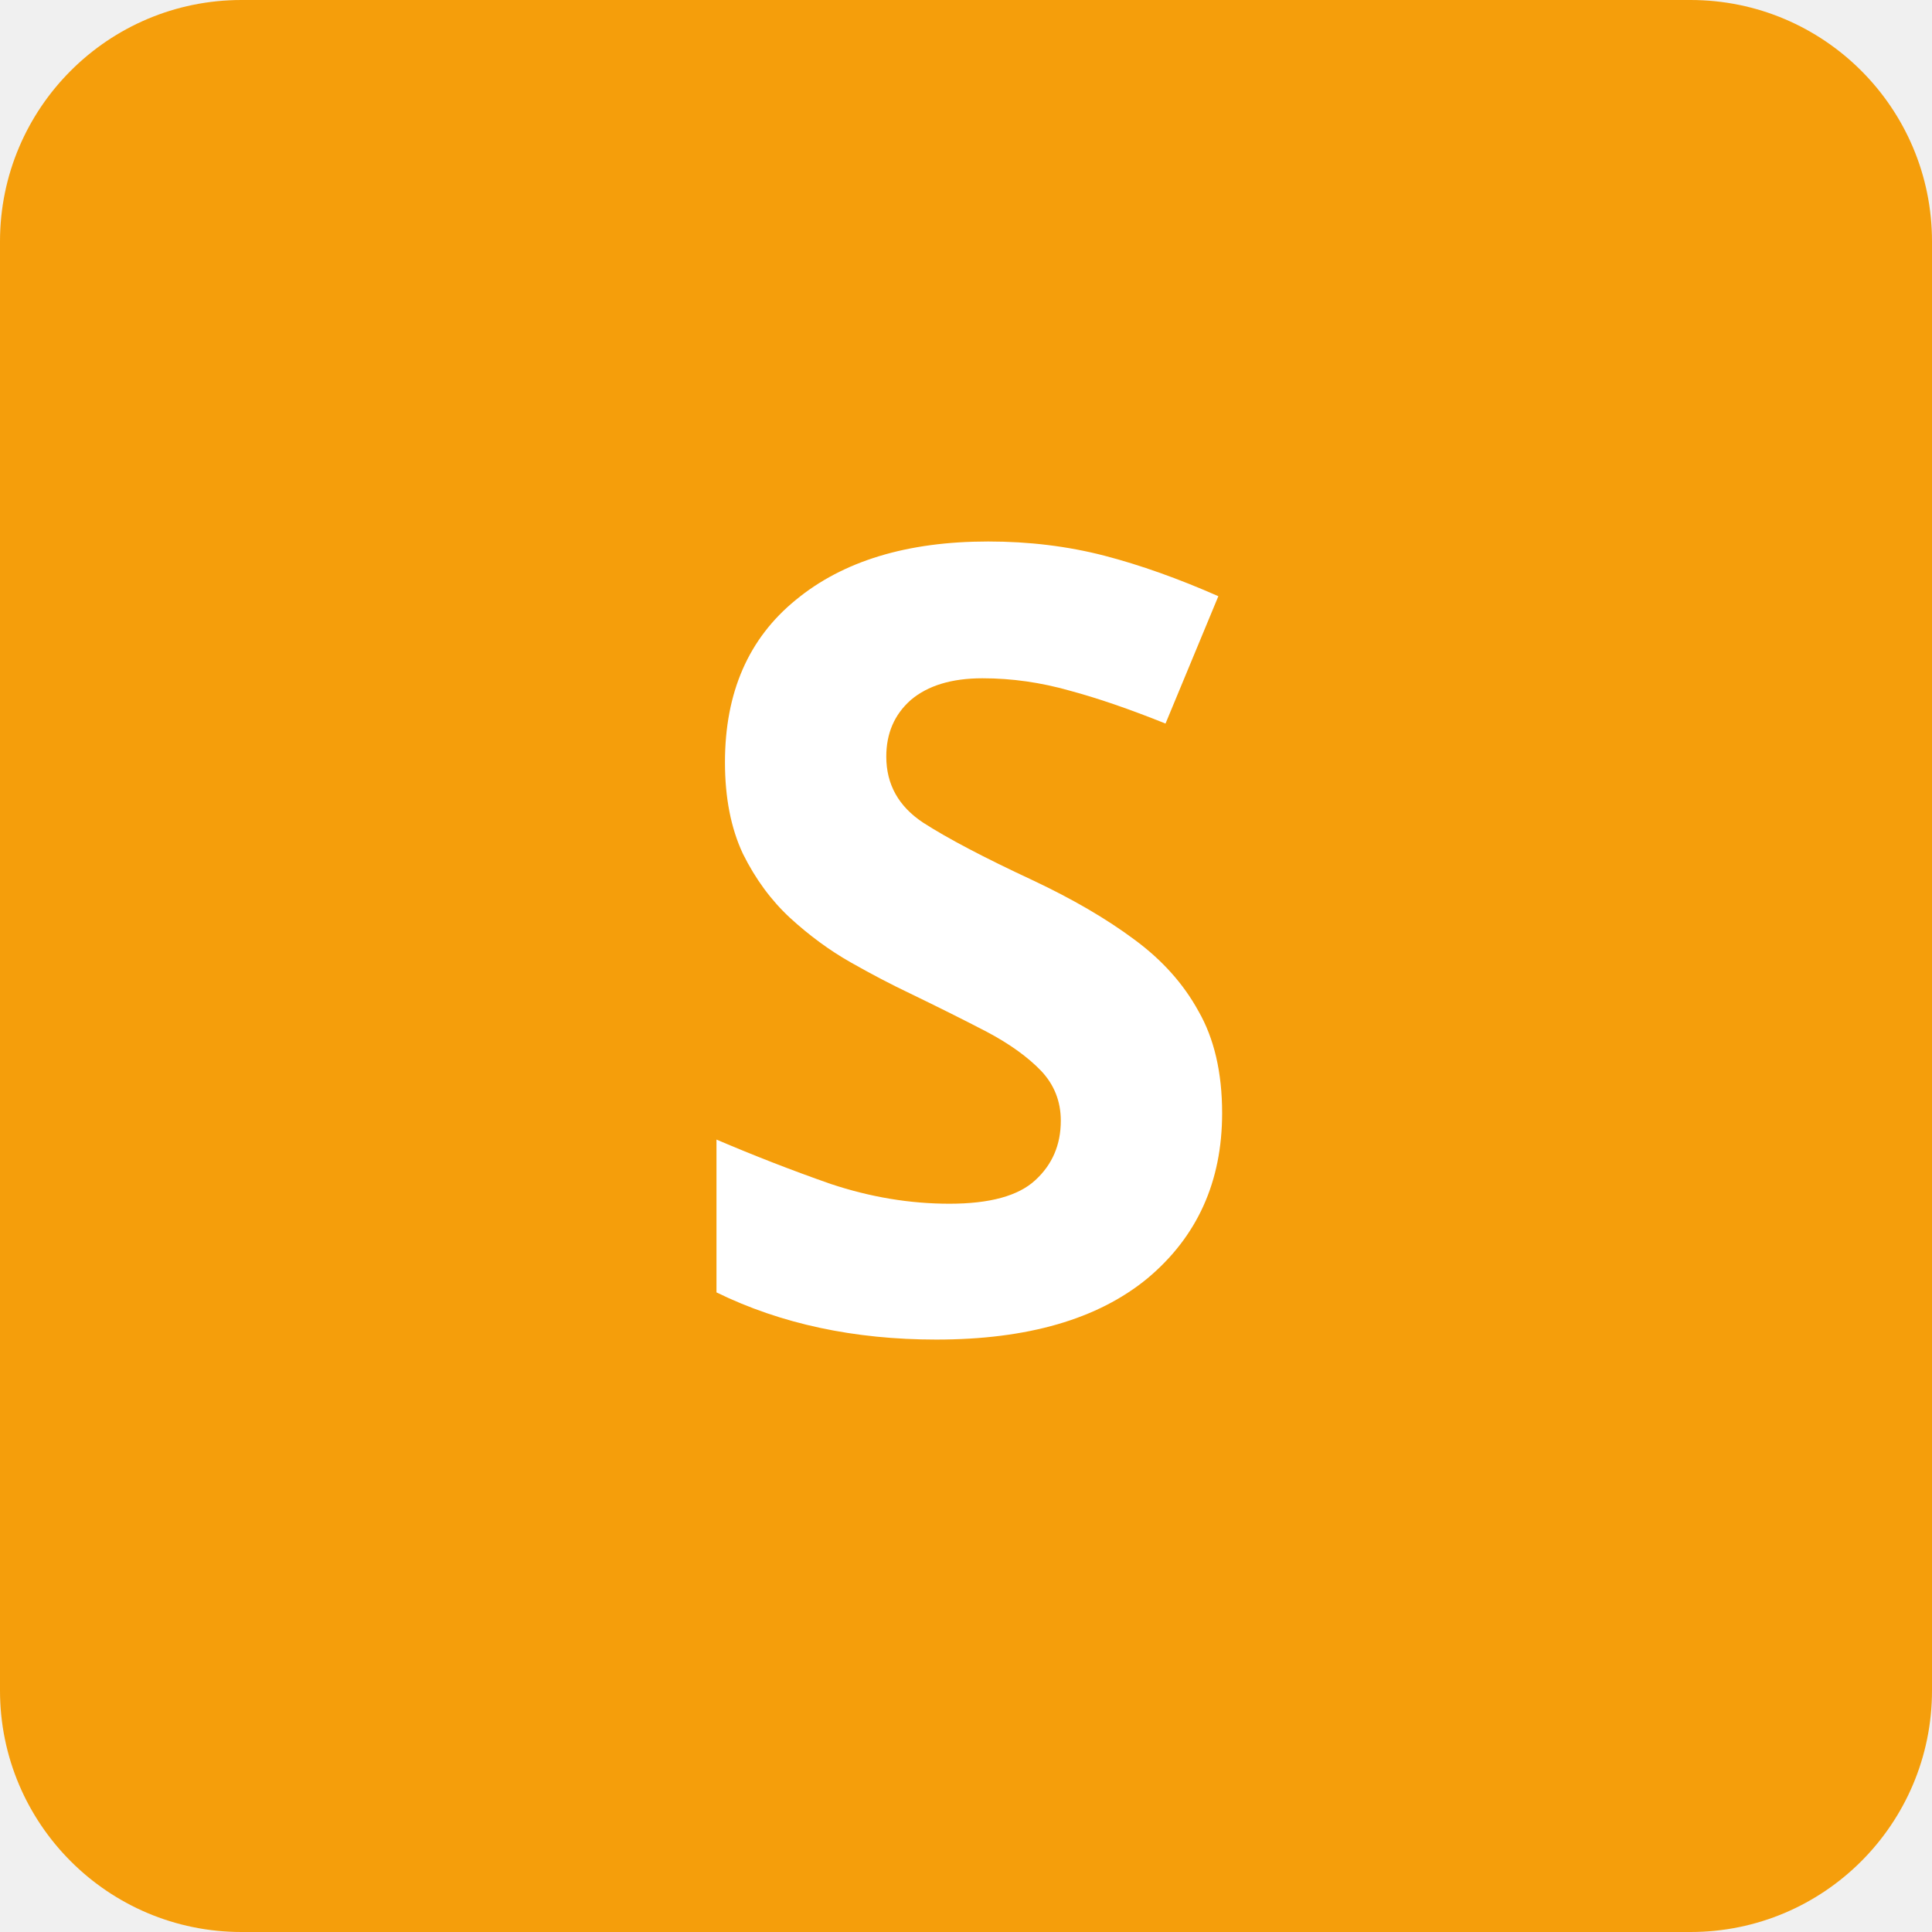
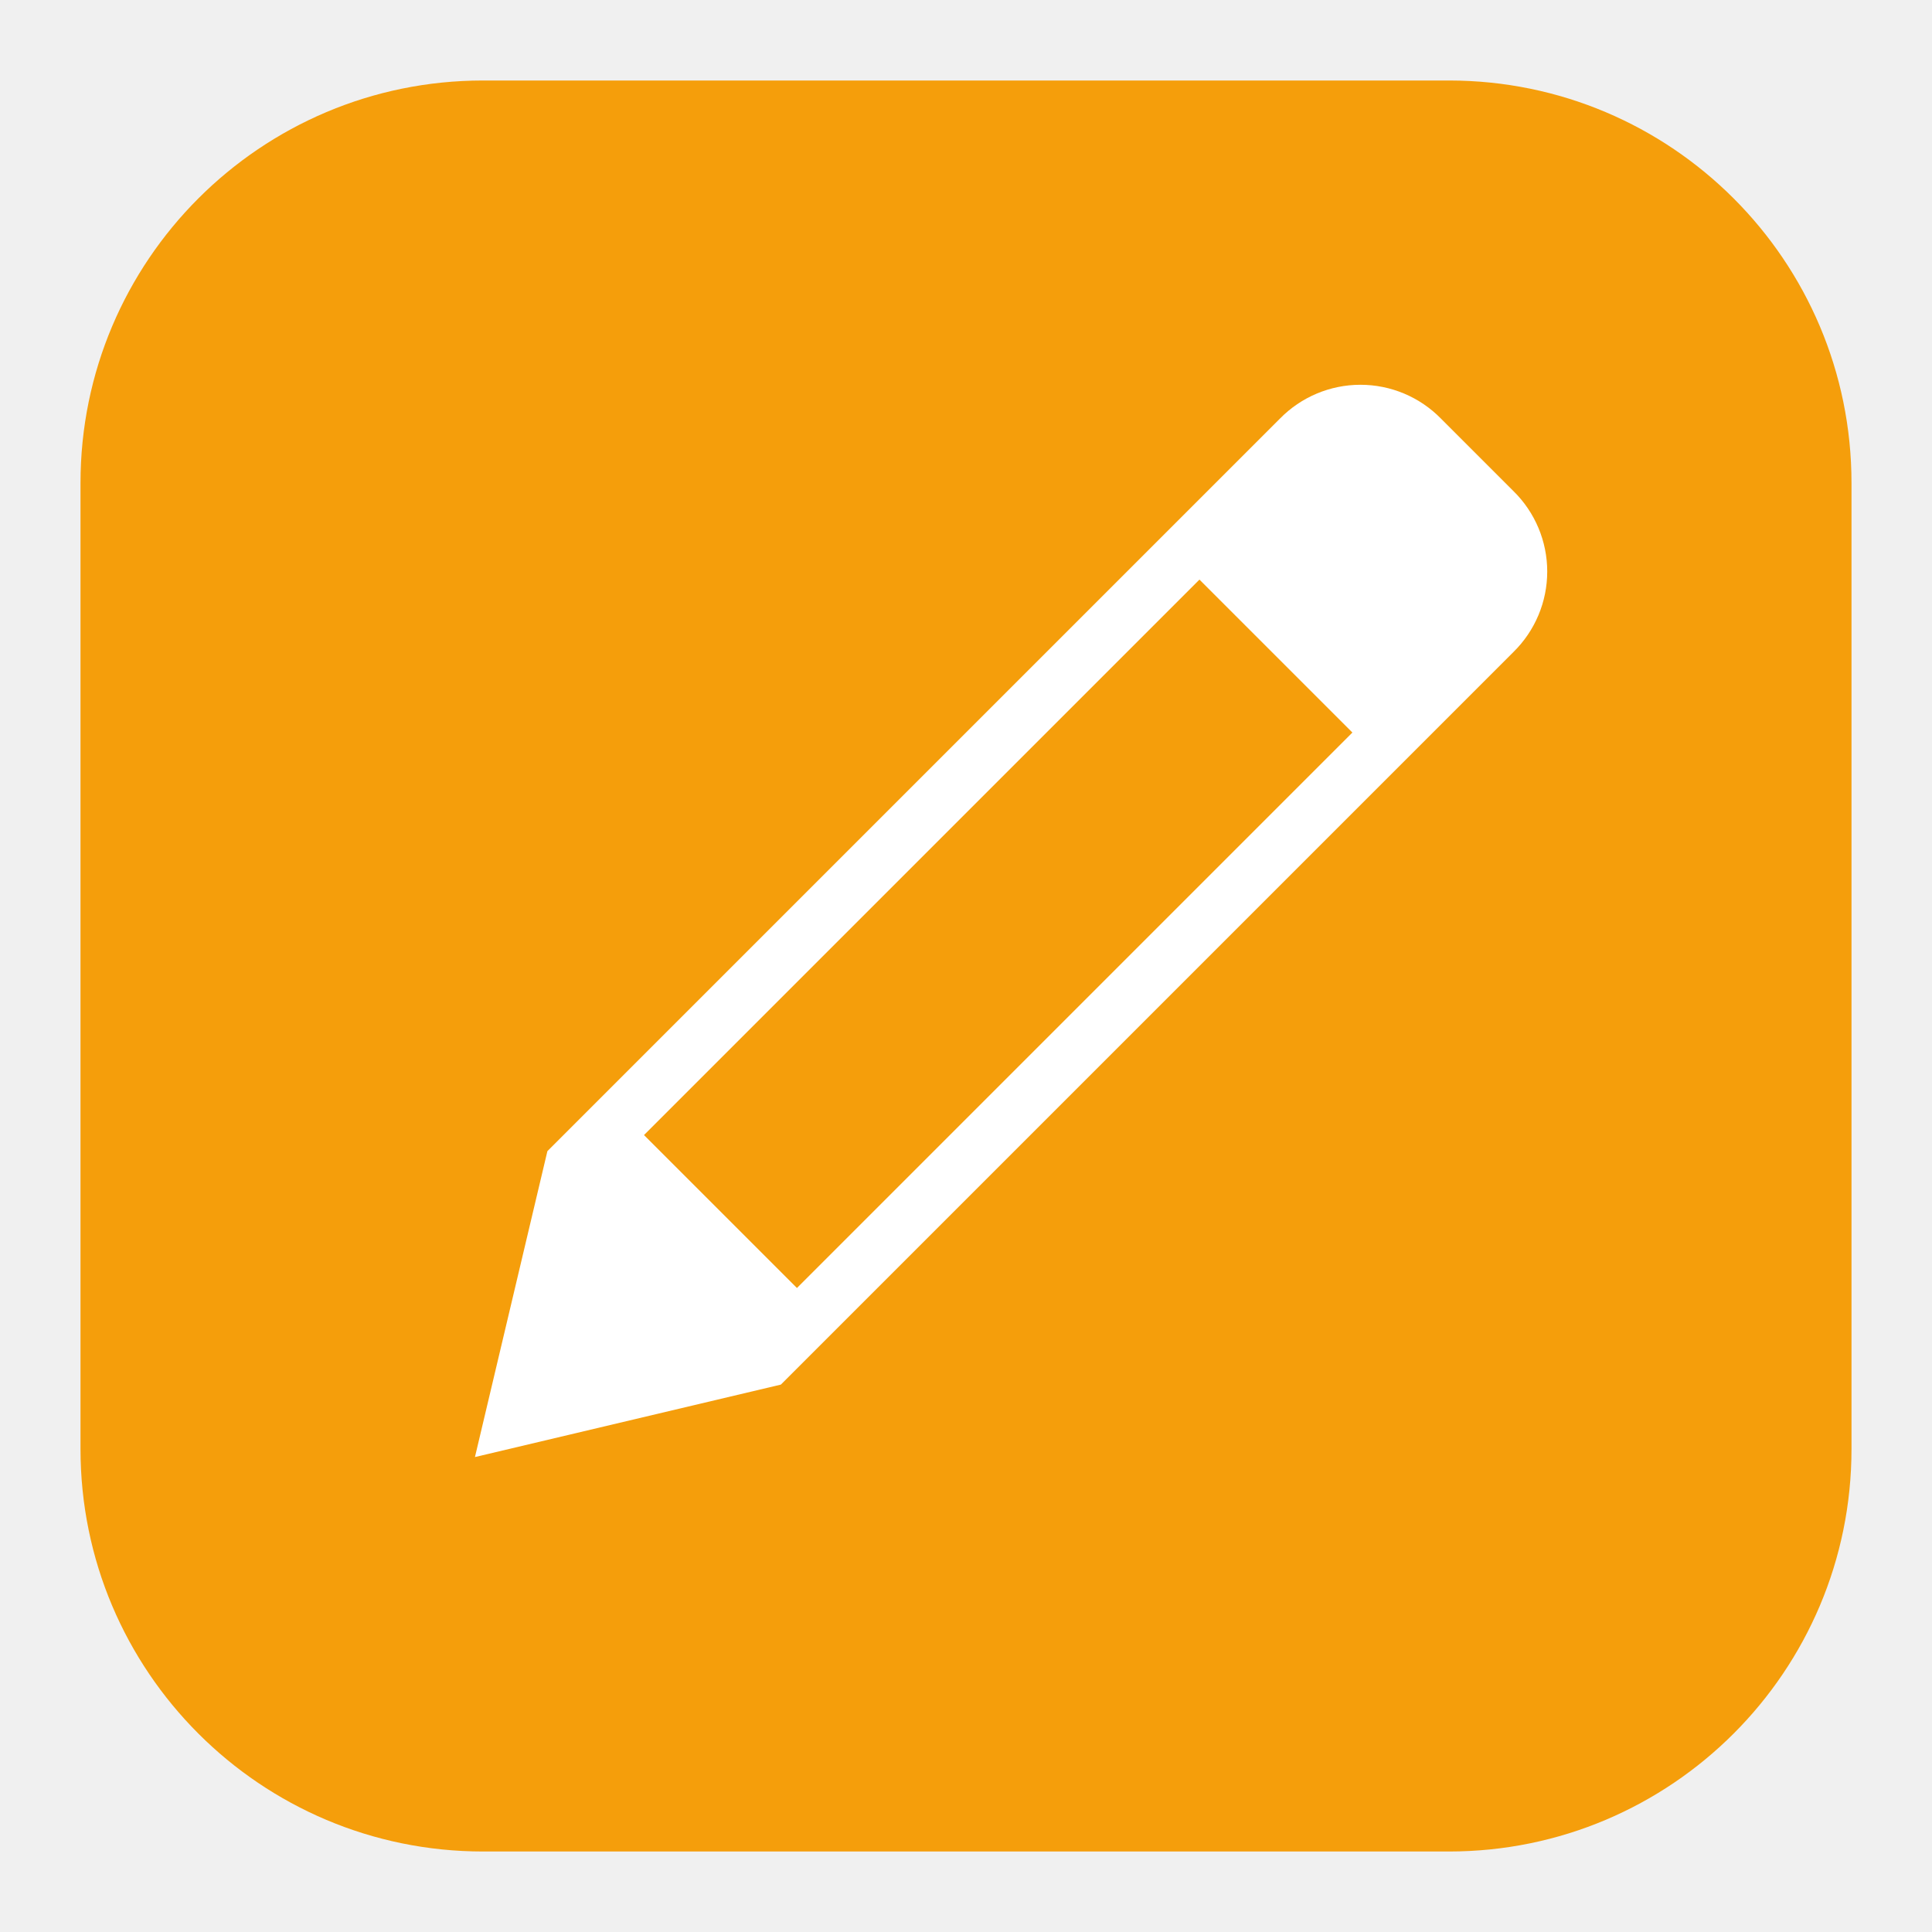
- <svg xmlns="http://www.w3.org/2000/svg" viewBox="0 0 32 32" fill="none">
-   <rect width="32" height="32" rx="4" fill="#f59e0b" />
-   <text x="16" y="22" text-anchor="middle" font-family="system-ui" font-weight="bold" font-size="18" fill="white">S</text>
+ <svg xmlns="http://www.w3.org/2000/svg" viewBox="0 0 24 24">
+   <rect x="1" y="1" width="22" height="22" rx="5" fill="#F59E0B" />
+   <path fill="#fff" d="M15.9 5.2 6.8 14.3l-.9 3.8 3.8-.9 9.1-9.1a1.4 1.4 0 0 0 0-2l-.9-.9a1.4 1.4 0 0 0-2 0zm-1 2 1.9 1.9-6.9 6.9-1.9-1.9z" />
</svg>
